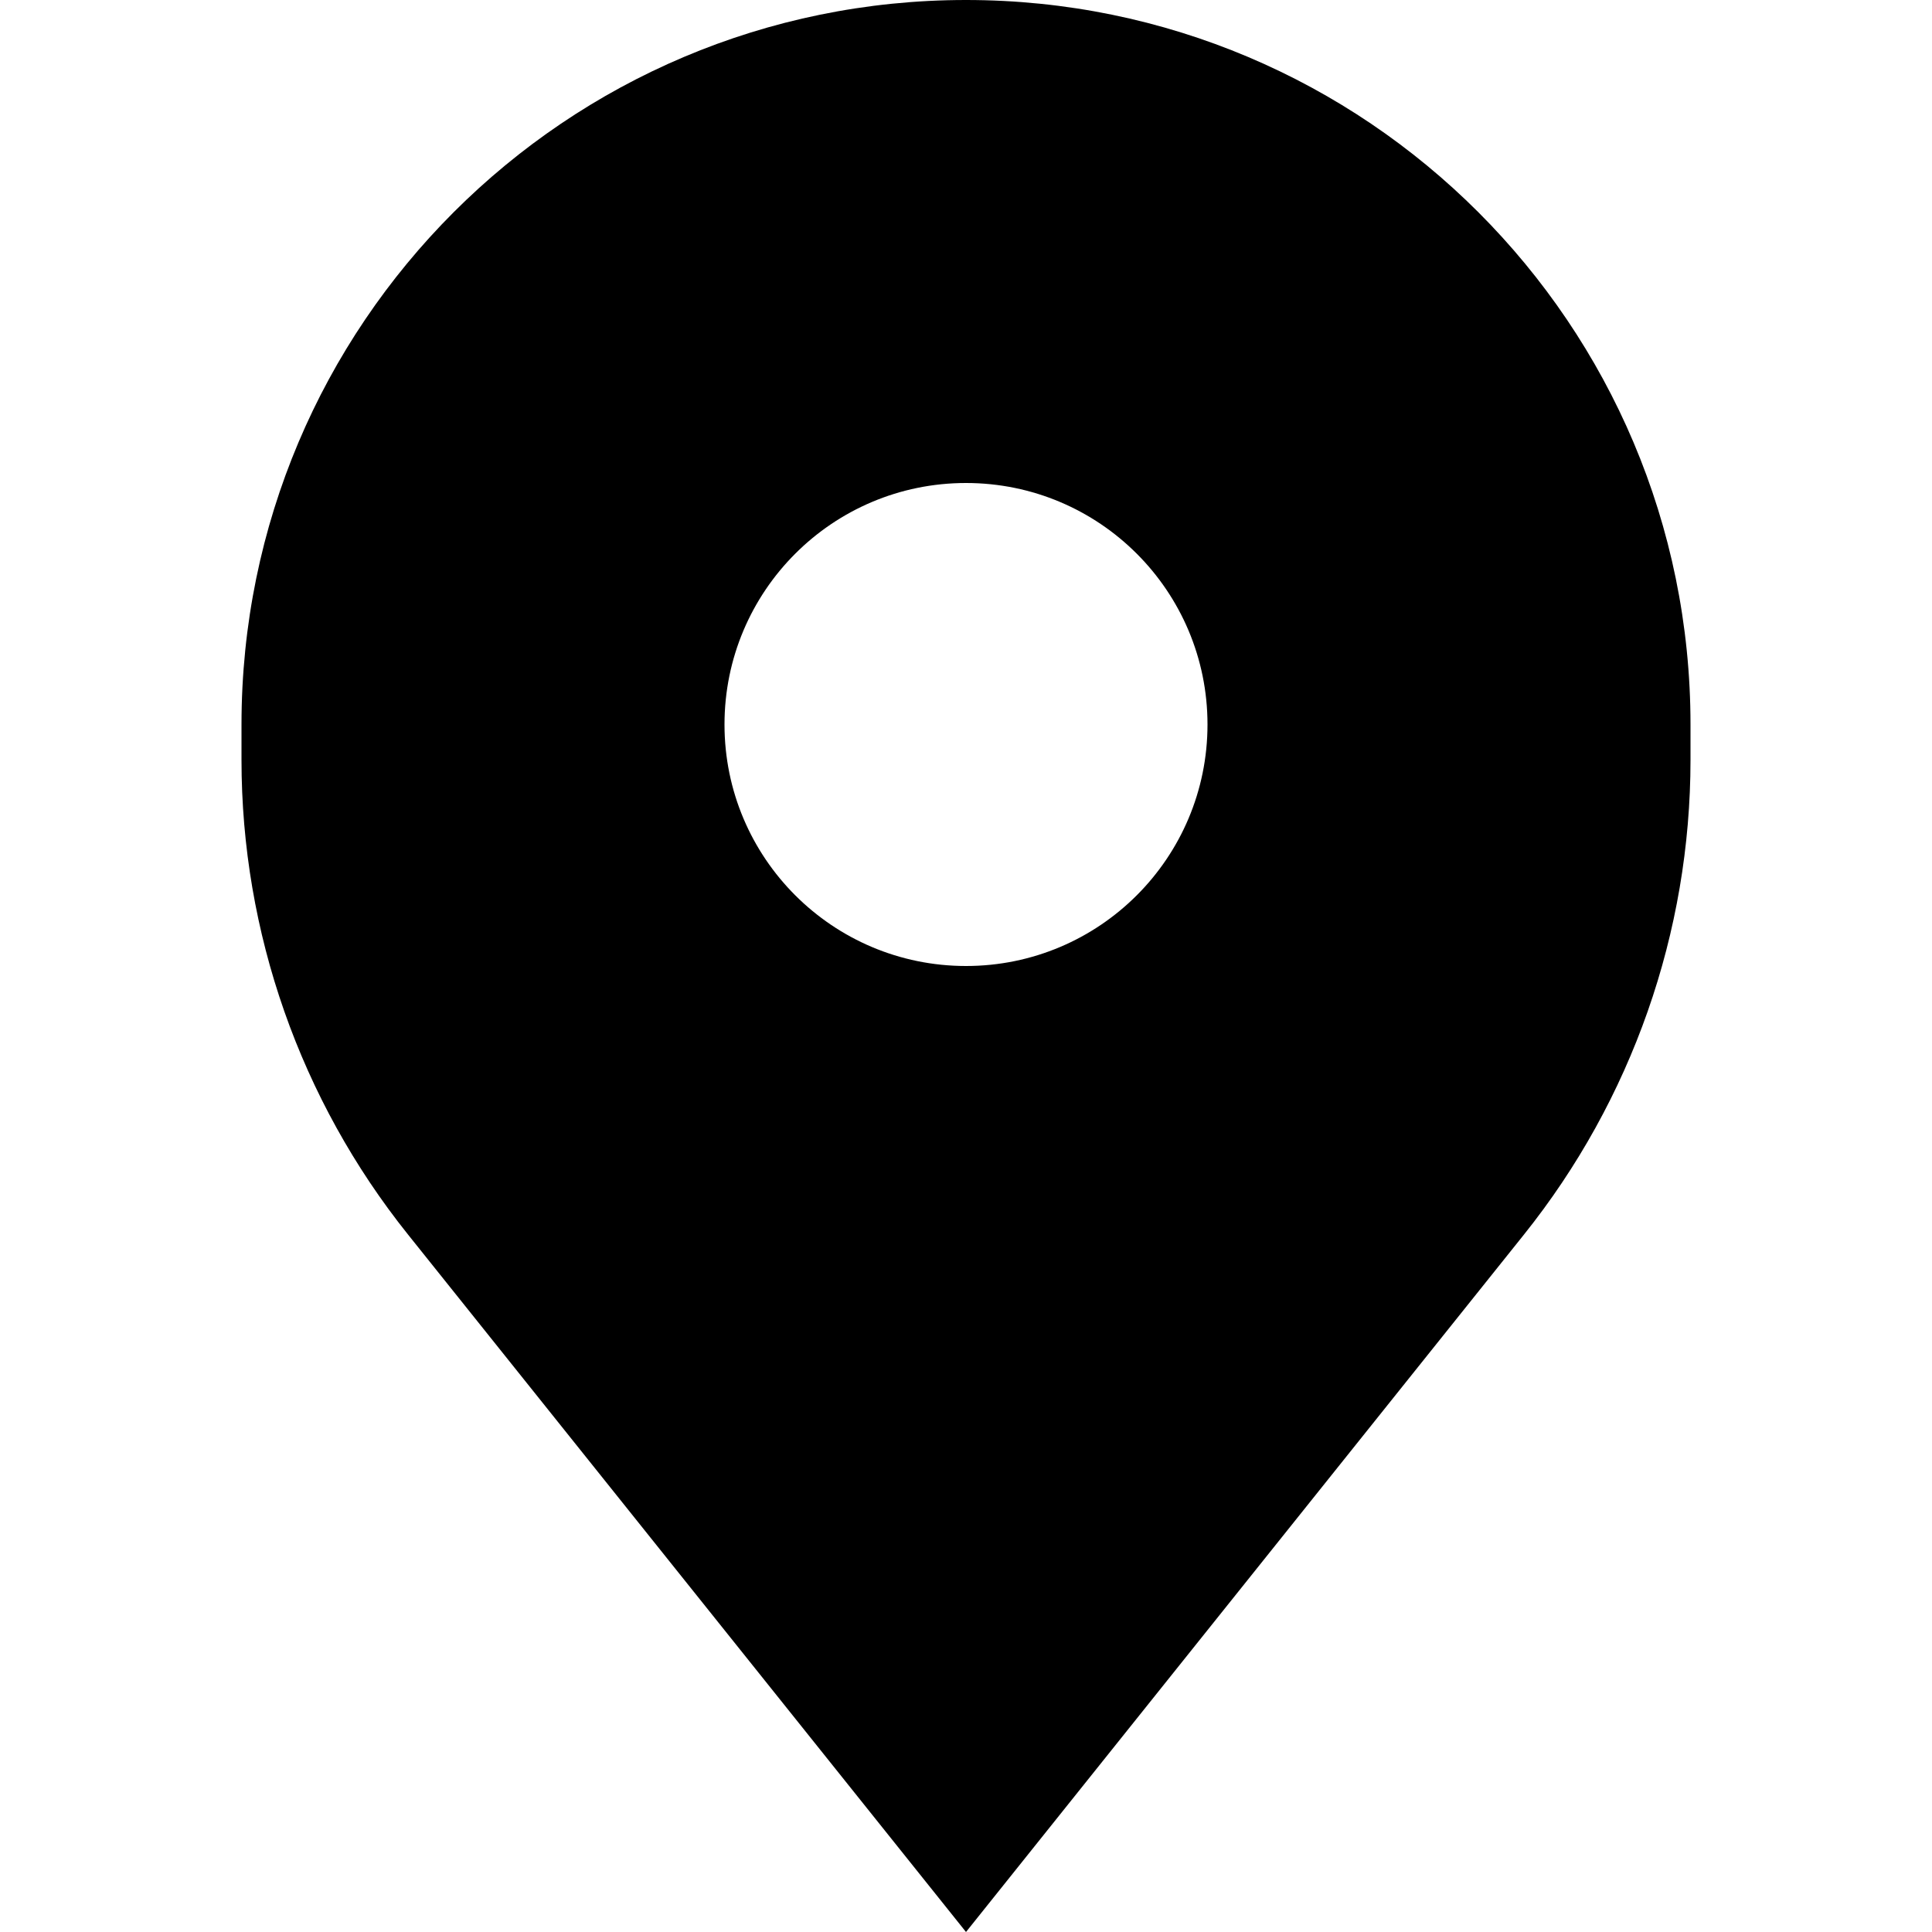
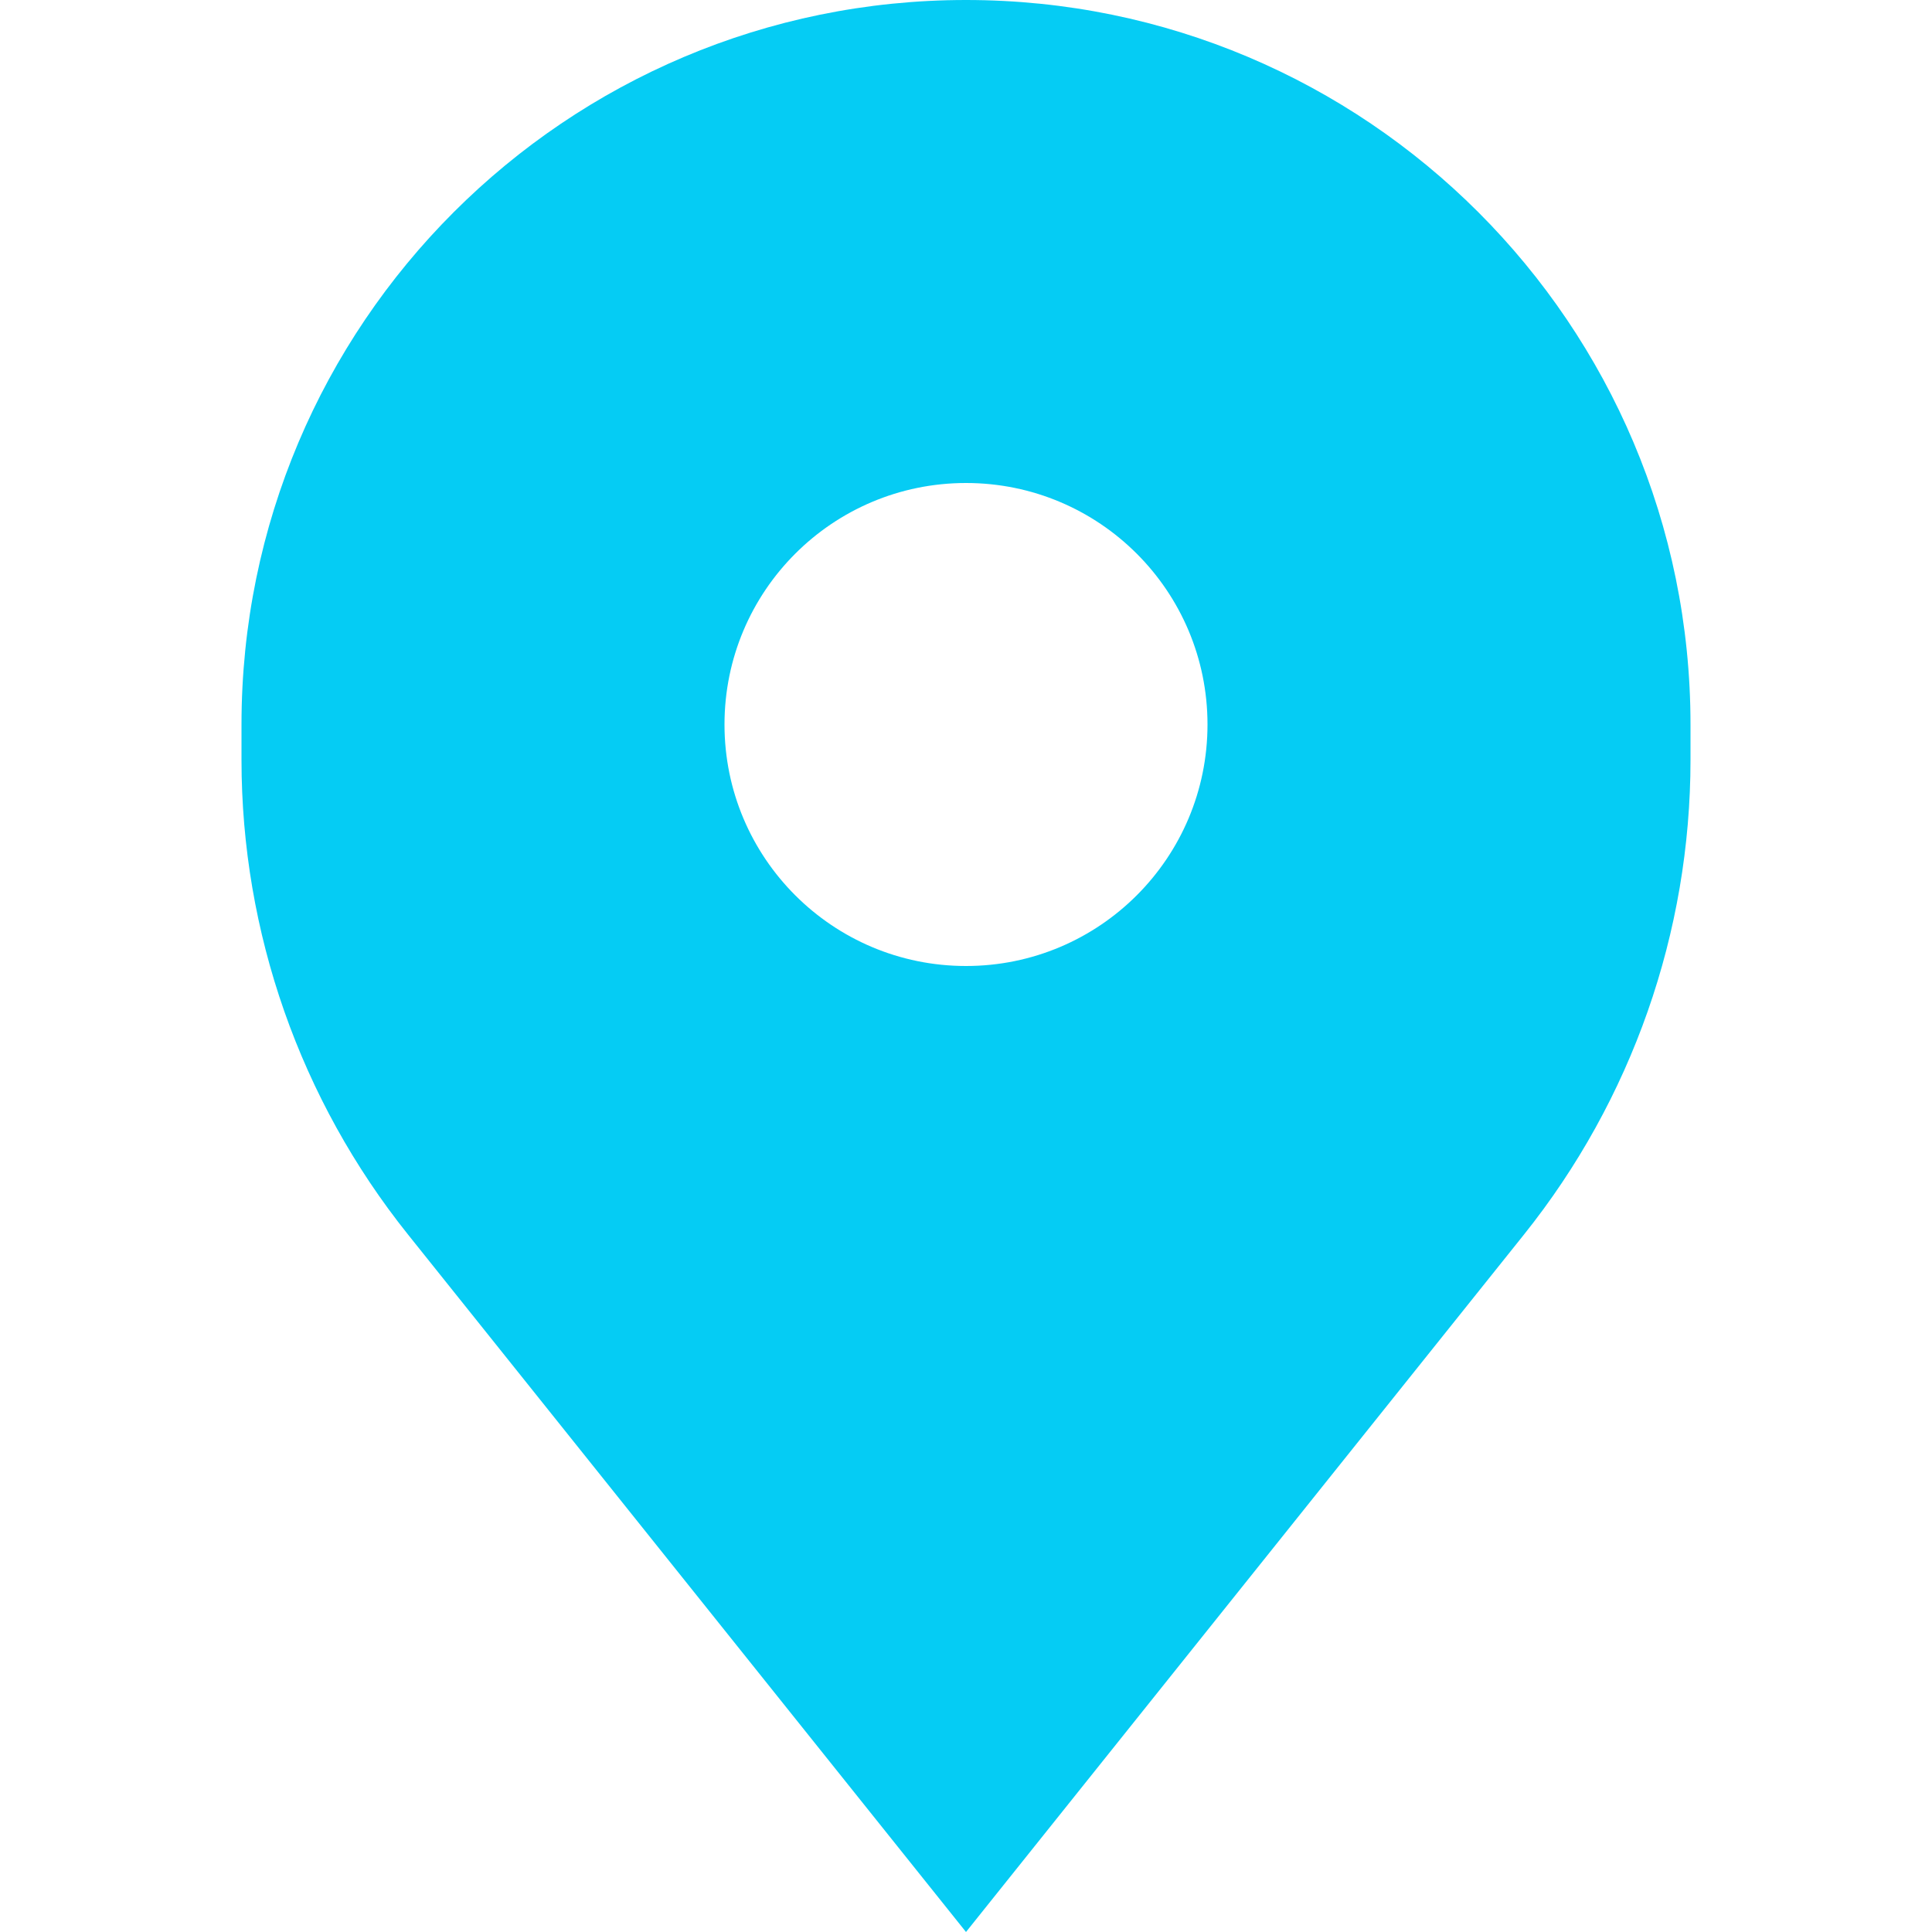
- <svg xmlns="http://www.w3.org/2000/svg" width="800px" height="800px" viewBox="0 0 16 16" fill="none">
-   <path fill-rule="evenodd" clip-rule="evenodd" d="M3.379 10.224L8 16L12.621 10.224C13.514 9.108 14 7.722 14 6.293V6C14 2.686 11.314 0 8 0C4.686 0 2 2.686 2 6V6.293C2 7.722 2.486 9.108 3.379 10.224ZM8 8C9.105 8 10 7.105 10 6C10 4.895 9.105 4 8 4C6.895 4 6 4.895 6 6C6 7.105 6.895 8 8 8Z" fill="#000000" />
+ <svg xmlns="http://www.w3.org/2000/svg" width="40px" height="40px" viewBox="0 0 16 16" fill="none">
+   <path fill-rule="evenodd" clip-rule="evenodd" d="M3.379 10.224L8 16L12.621 10.224C13.514 9.108 14 7.722 14 6.293V6C14 2.686 11.314 0 8 0C4.686 0 2 2.686 2 6V6.293C2 7.722 2.486 9.108 3.379 10.224ZM8 8C9.105 8 10 7.105 10 6C10 4.895 9.105 4 8 4C6.895 4 6 4.895 6 6C6 7.105 6.895 8 8 8Z" fill="#05ccf4" />
</svg>
